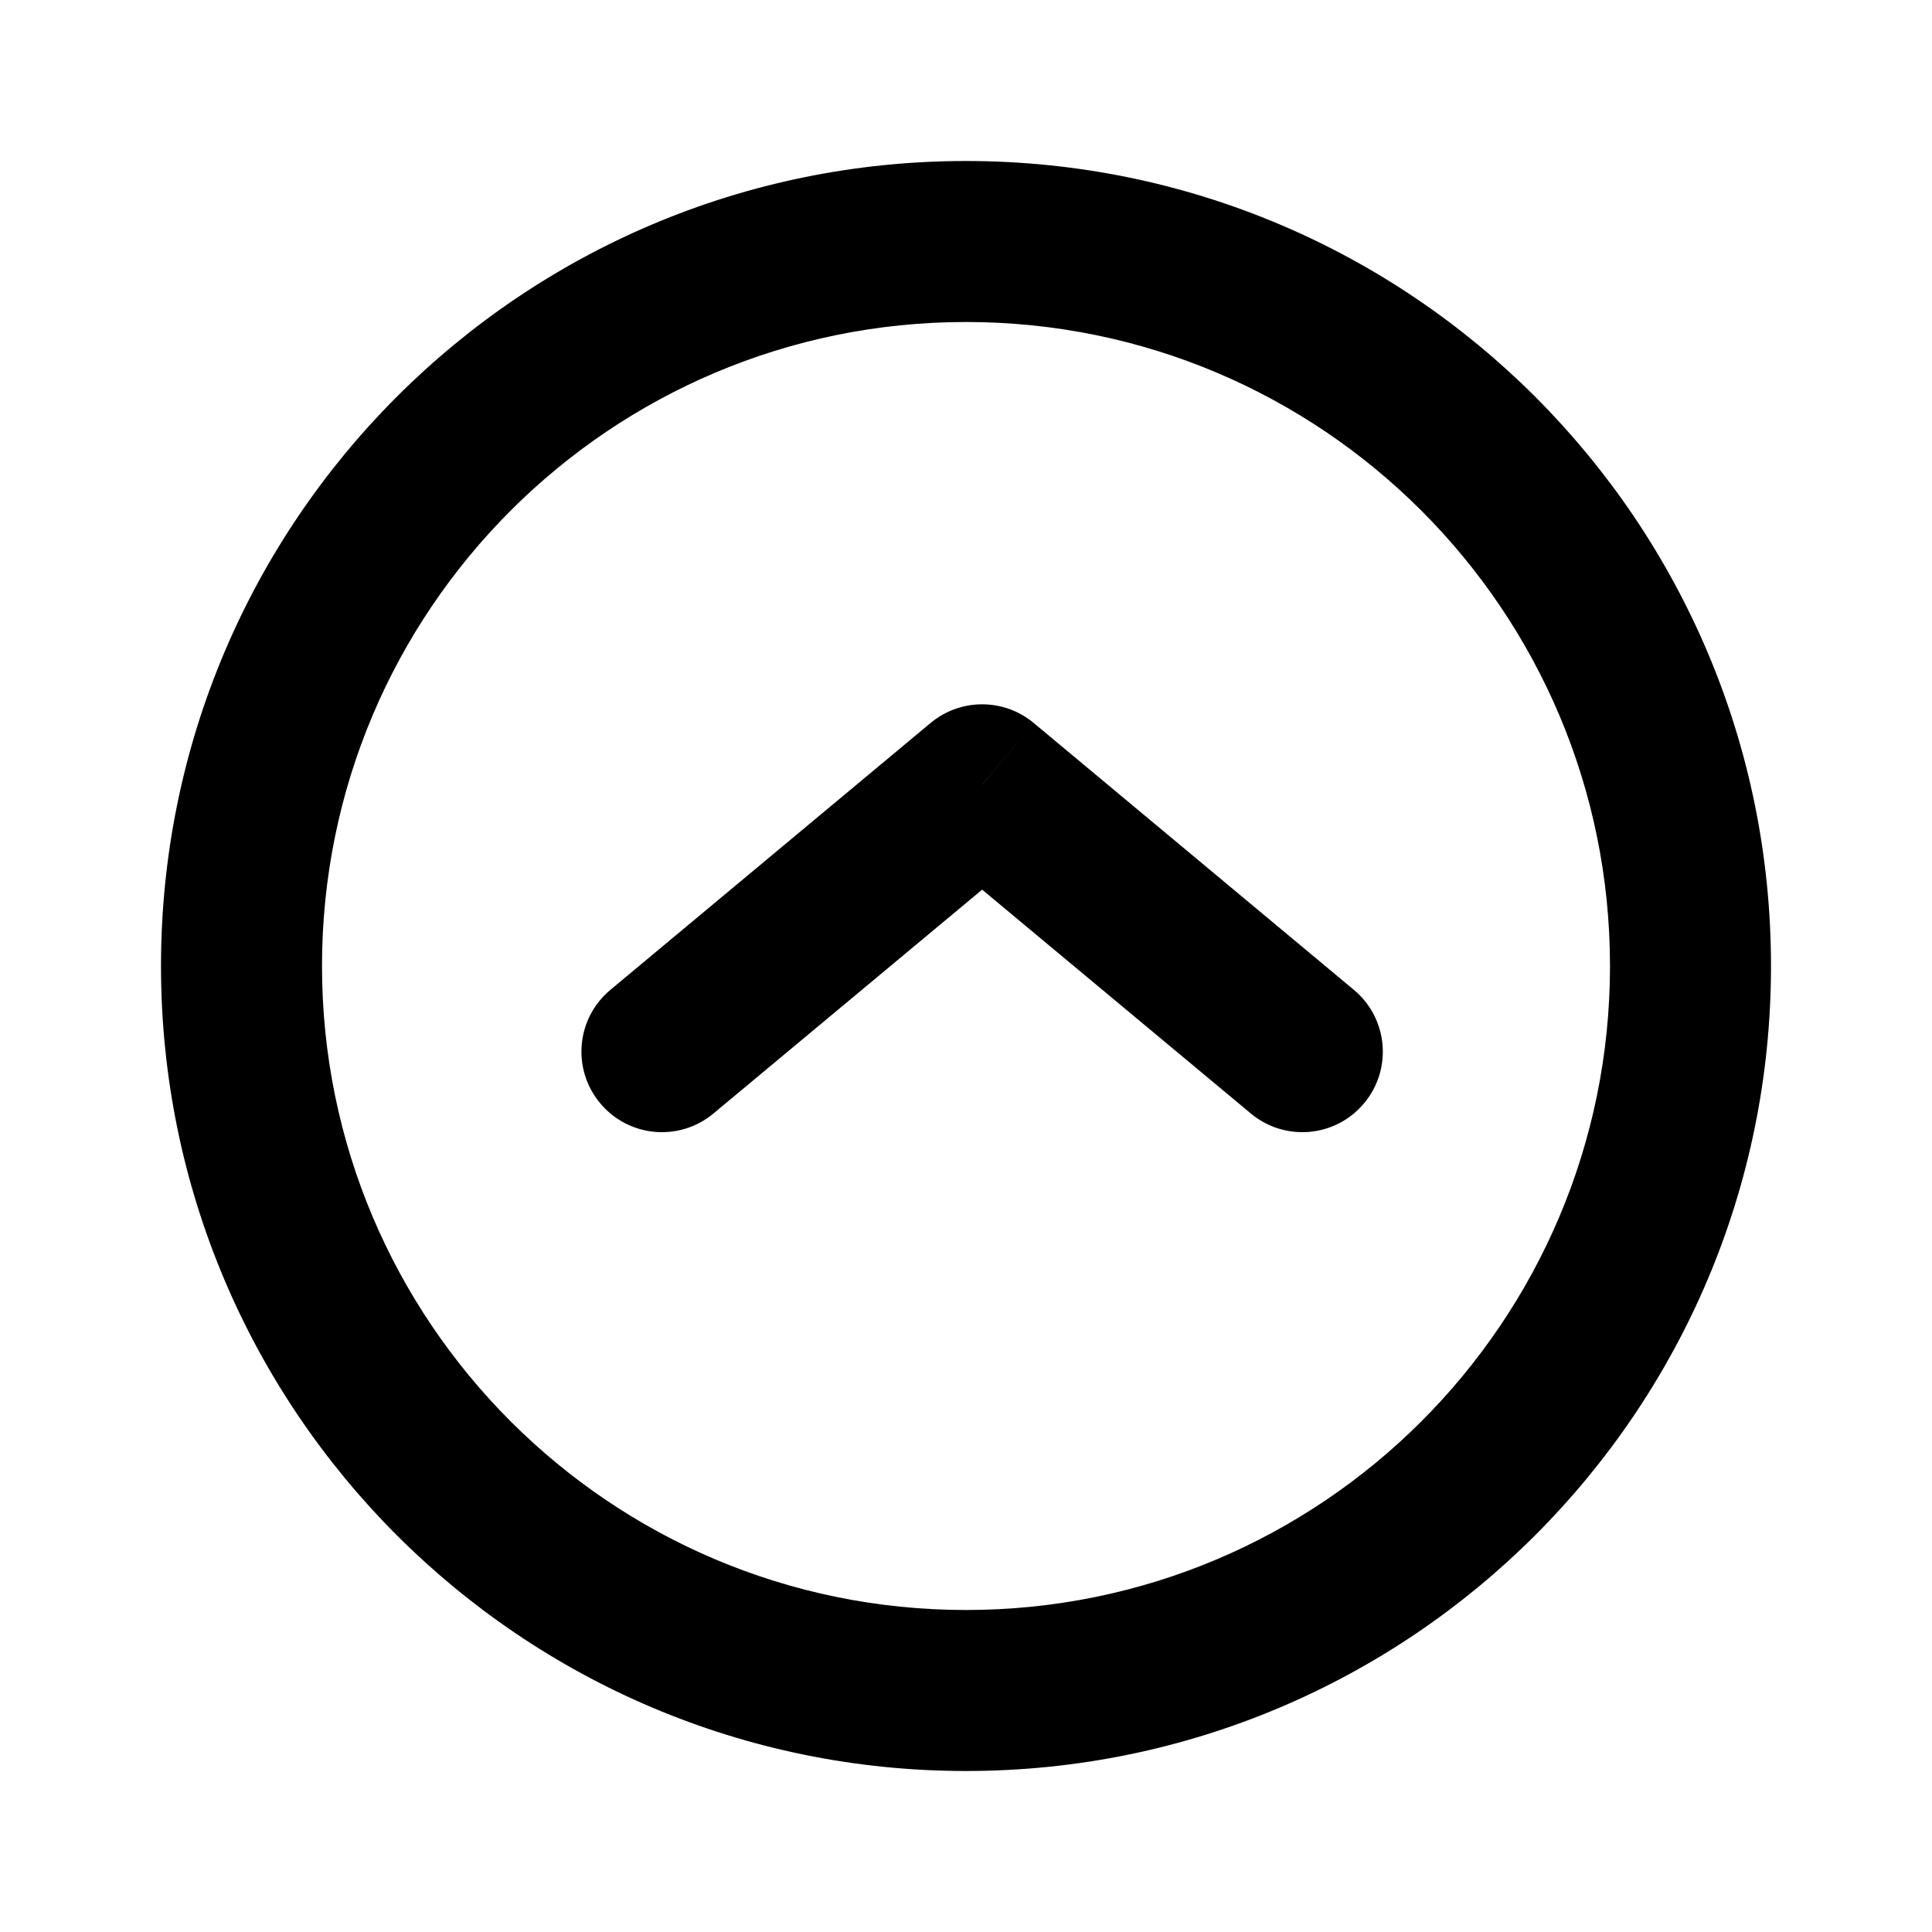
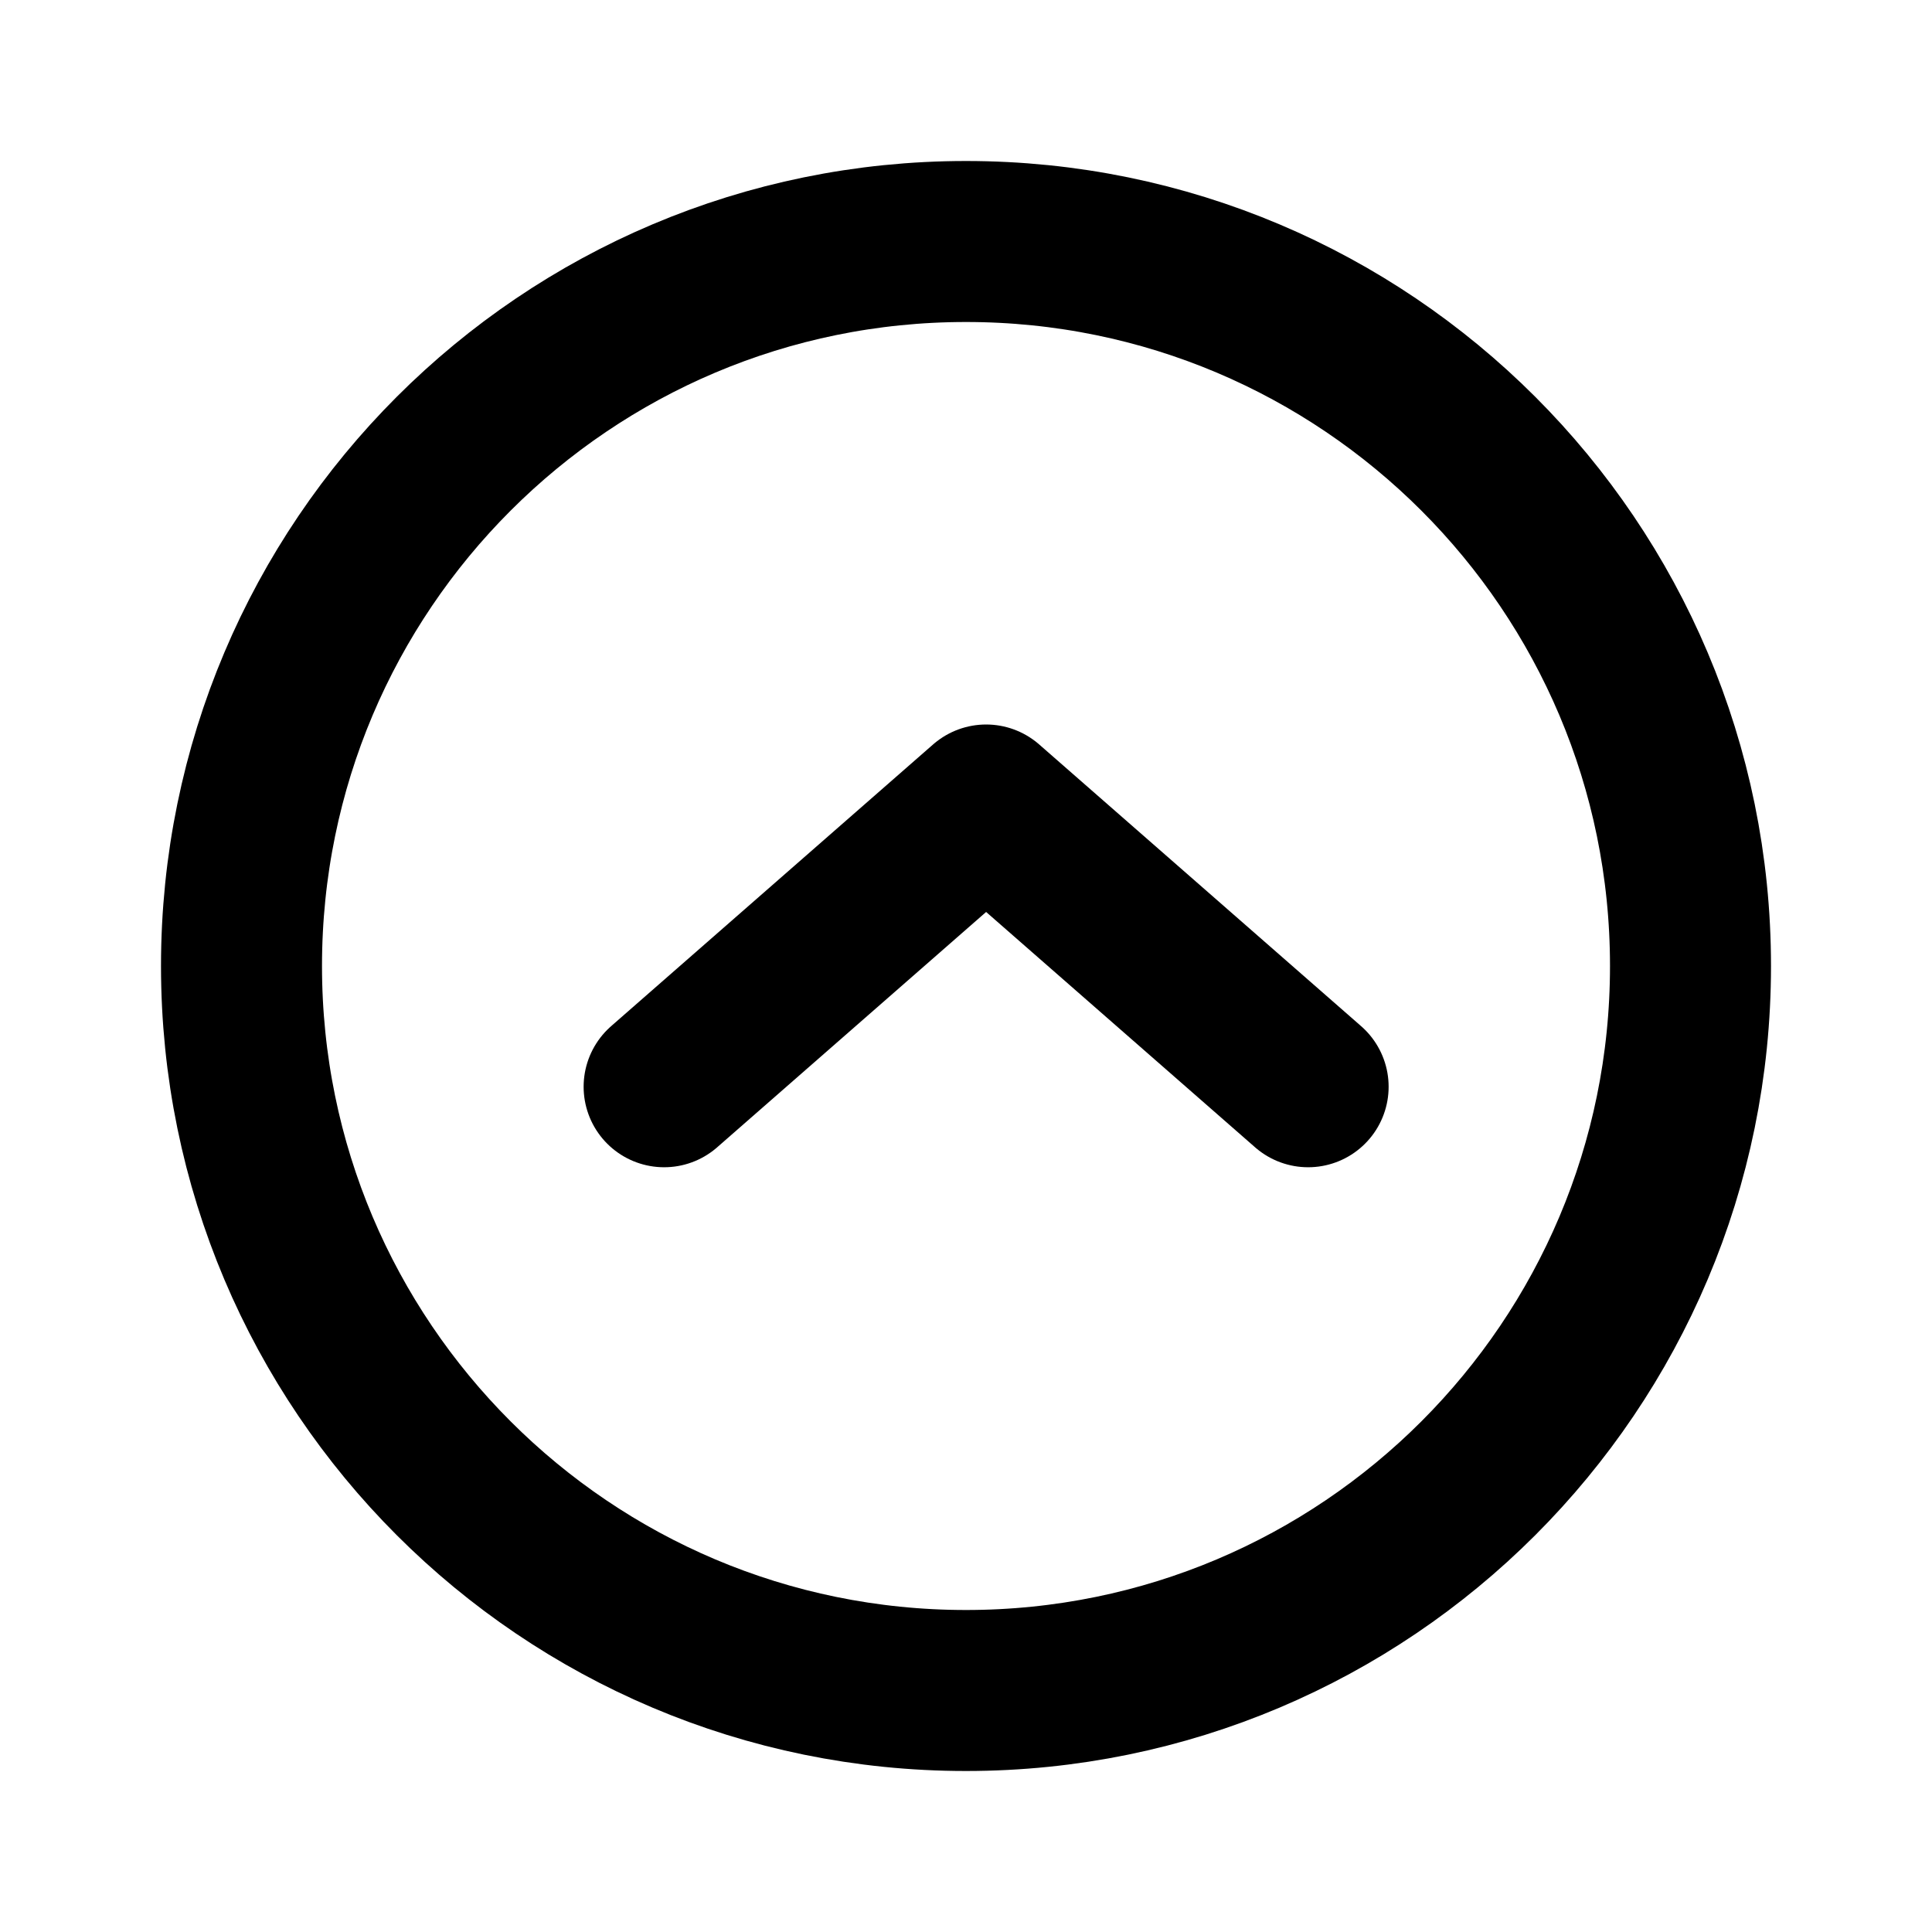
<svg xmlns="http://www.w3.org/2000/svg" width="24" height="24" viewBox="0 0 24 24" fill="none">
-   <path d="M7.583 12.296C7.158 12.649 7.101 13.28 7.455 13.704C7.808 14.129 8.439 14.186 8.863 13.832L7.583 12.296ZM12.2 9.749L12.841 8.981C12.47 8.672 11.931 8.672 11.56 8.981L12.2 9.749ZM15.538 13.832C15.962 14.186 16.593 14.129 16.946 13.704C17.3 13.28 17.242 12.649 16.818 12.296L15.538 13.832ZM8.863 13.832L12.841 10.518L11.56 8.981L7.583 12.296L8.863 13.832ZM11.56 10.518L15.538 13.832L16.818 12.296L12.841 8.981L11.56 10.518ZM20 12C20 16.418 16.418 20 12 20V22C17.523 22 22 17.523 22 12H20ZM12 20C7.582 20 4 16.418 4 12H2C2 17.523 6.477 22 12 22V20ZM4 12C4 7.582 7.582 4 12 4V2C6.477 2 2 6.477 2 12H4ZM12 4C16.418 4 20 7.582 20 12H22C22 6.477 17.523 2 12 2V4Z" fill="black" />
+   <circle cx="12" cy="12" r="9" stroke="black" stroke-width="2" stroke-linecap="round" stroke-linejoin="round" />
+   <path d="M16.25 13.5L12.25 10L8.25 13.5" stroke="black" stroke-width="2" stroke-linecap="round" stroke-linejoin="round" />
</svg>
